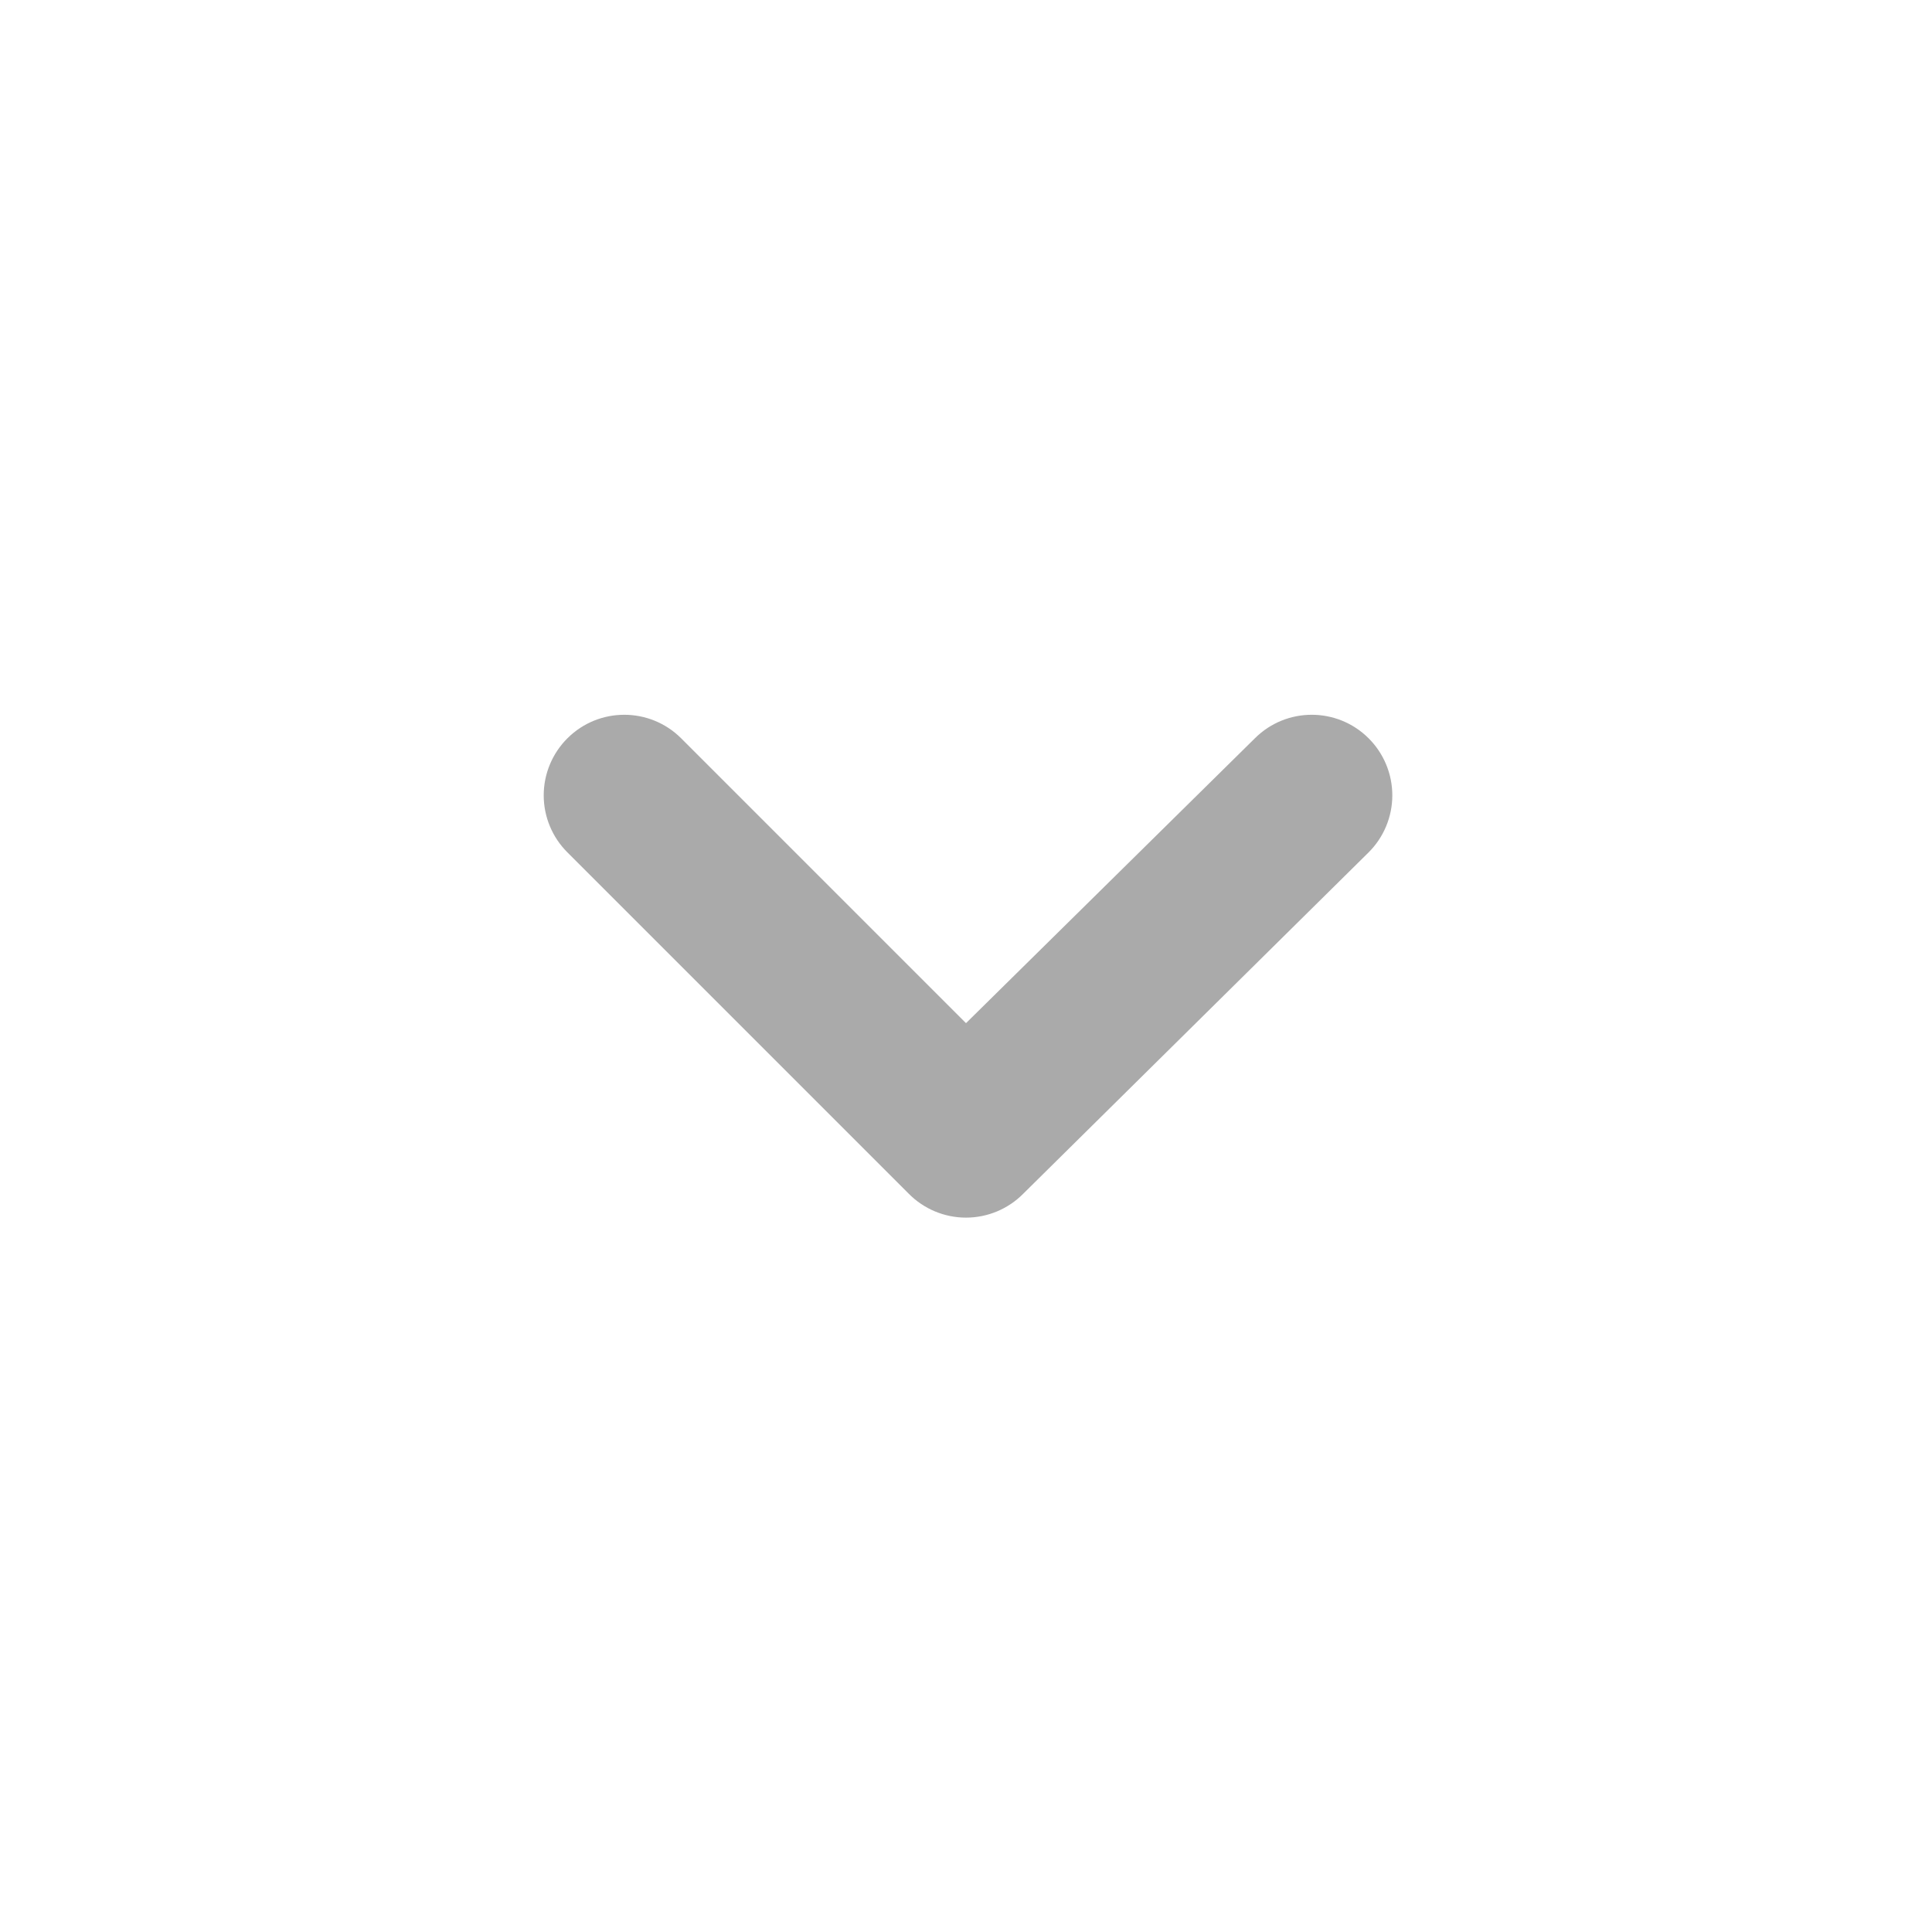
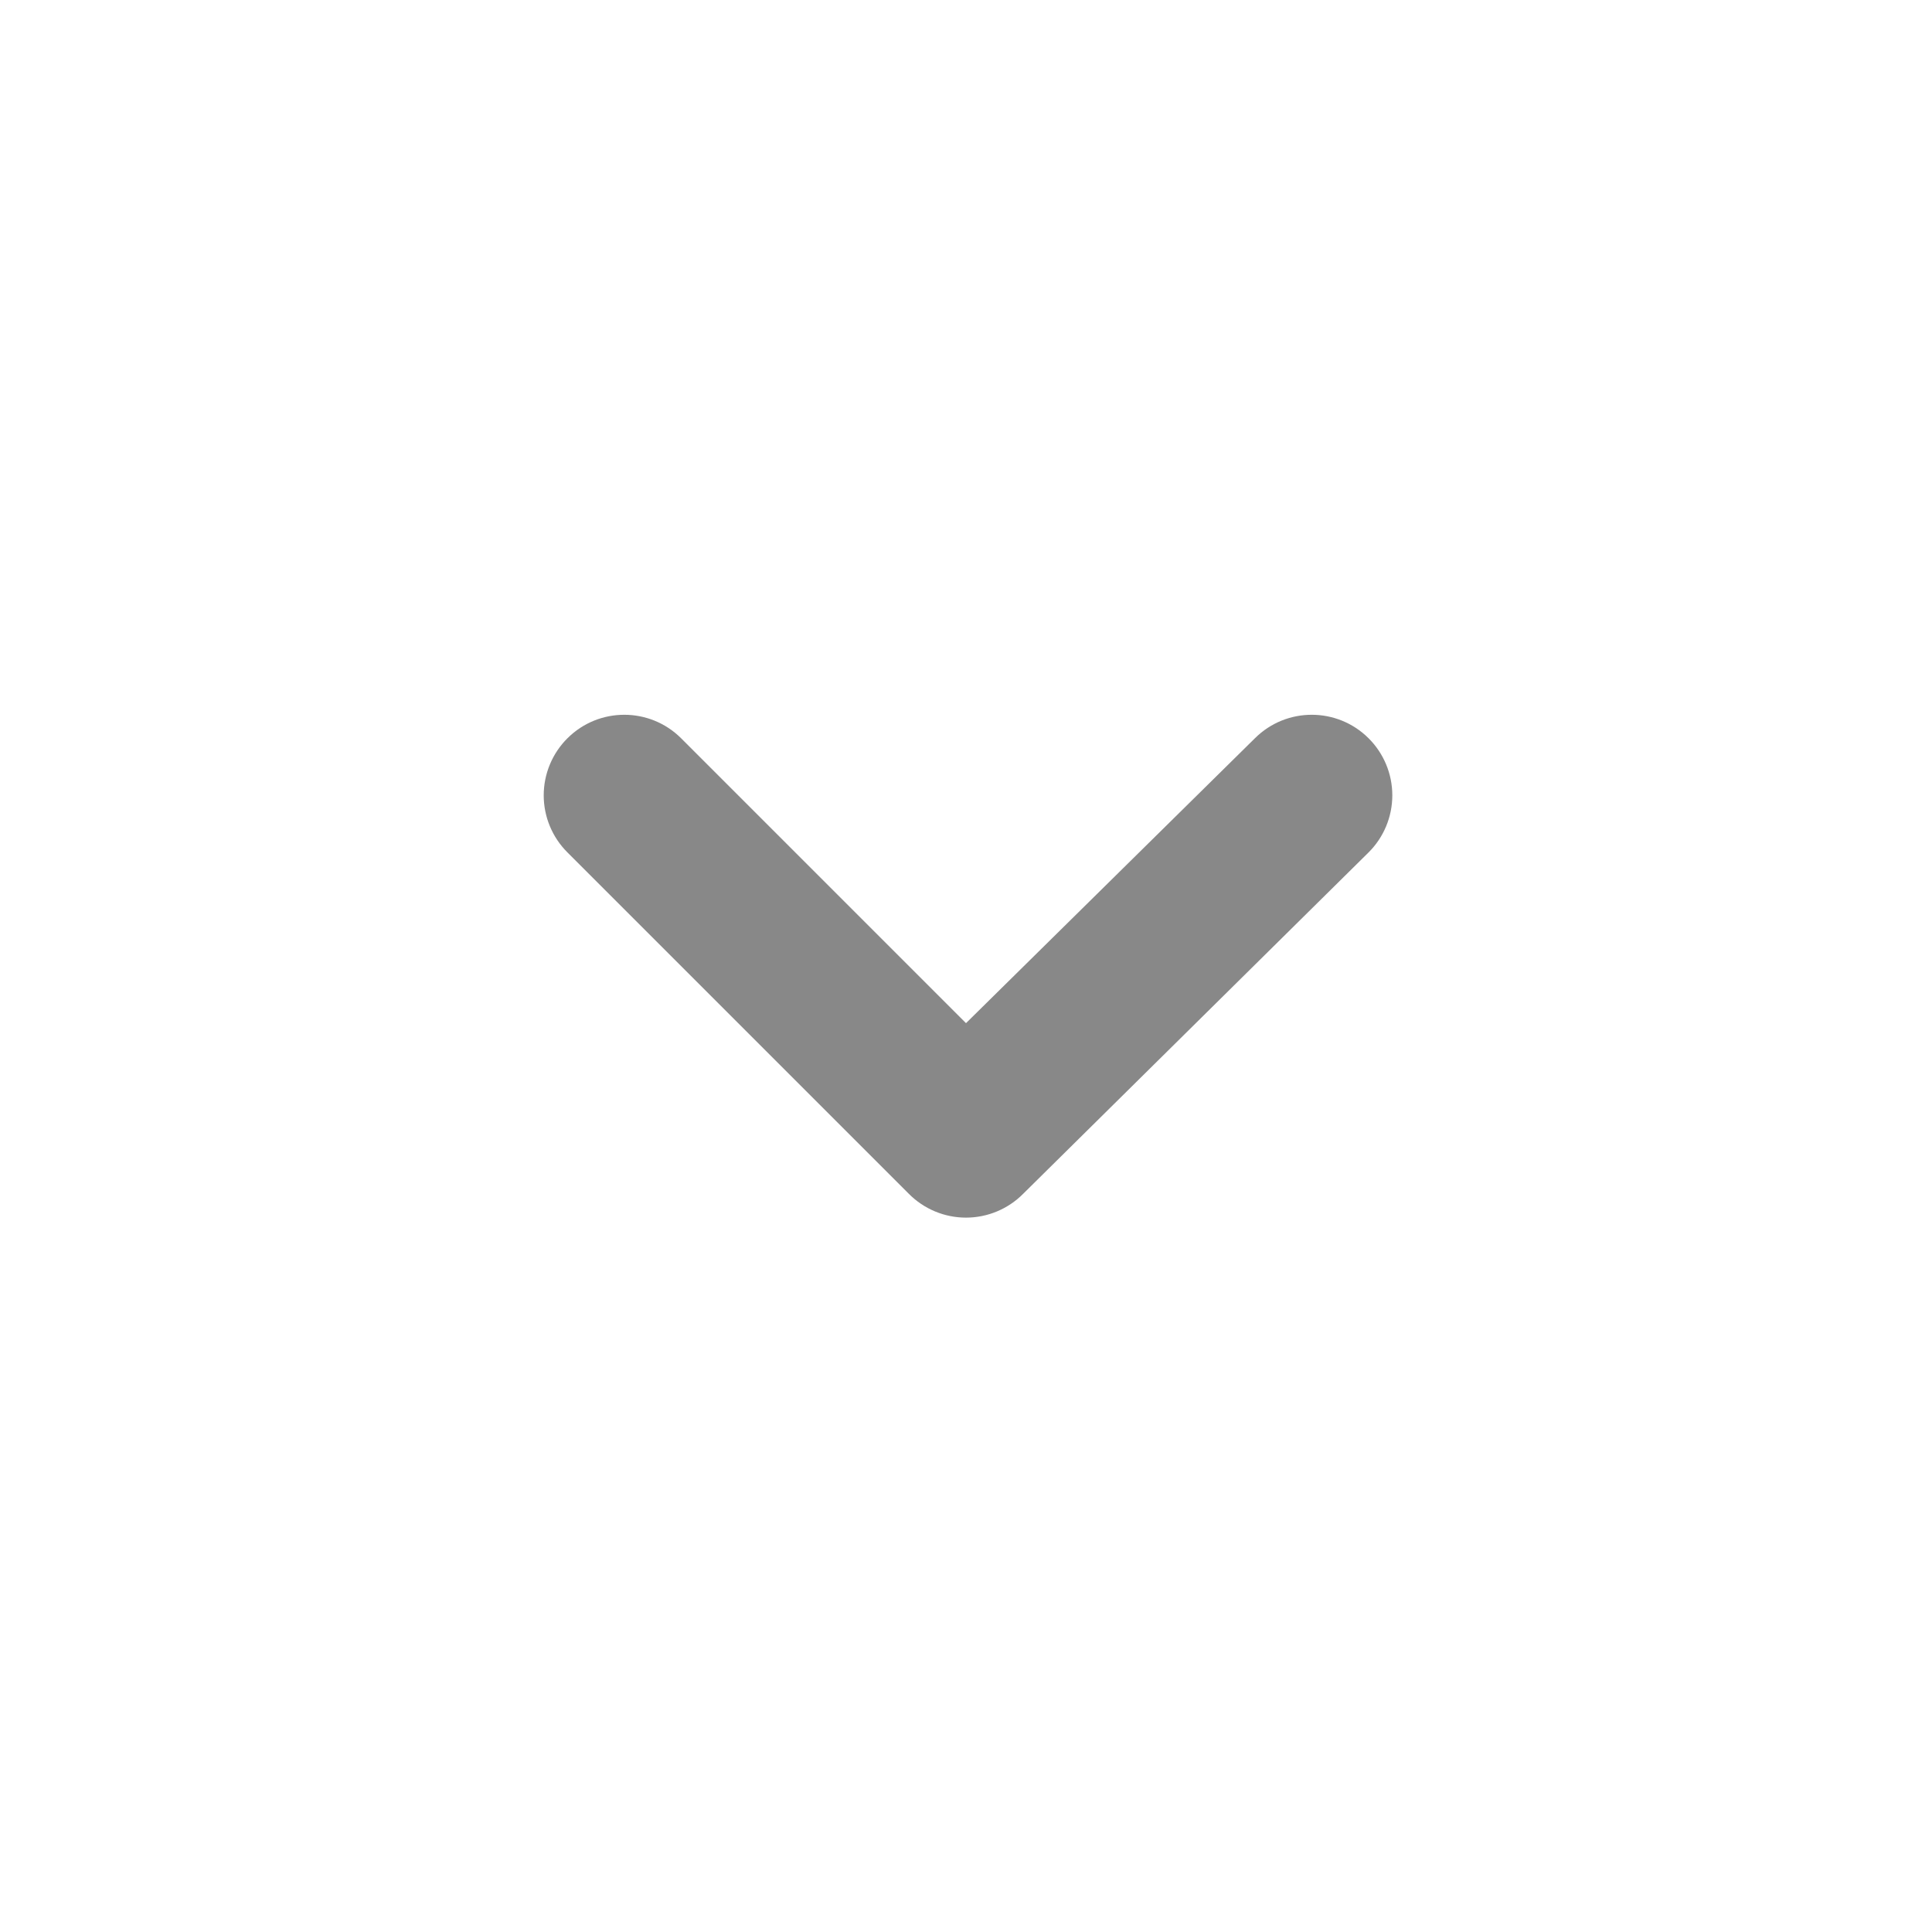
<svg xmlns="http://www.w3.org/2000/svg" viewBox="0 0 24 24">
-   <path d="M17,9.17a1,1,0,0,0-1.41,0L12,12.71,8.46,9.17a1,1,0,0,0-1.41,0,1,1,0,0,0,0,1.42l4.24,4.24a1,1,0,0,0,1.42,0L17,10.59A1,1,0,0,0,17,9.17Z" fill="#aaa" />
+   <path d="M17,9.17a1,1,0,0,0-1.41,0L12,12.71,8.46,9.17a1,1,0,0,0-1.41,0,1,1,0,0,0,0,1.42l4.24,4.24a1,1,0,0,0,1.42,0L17,10.59A1,1,0,0,0,17,9.17Z" fill="#888" />
</svg>
